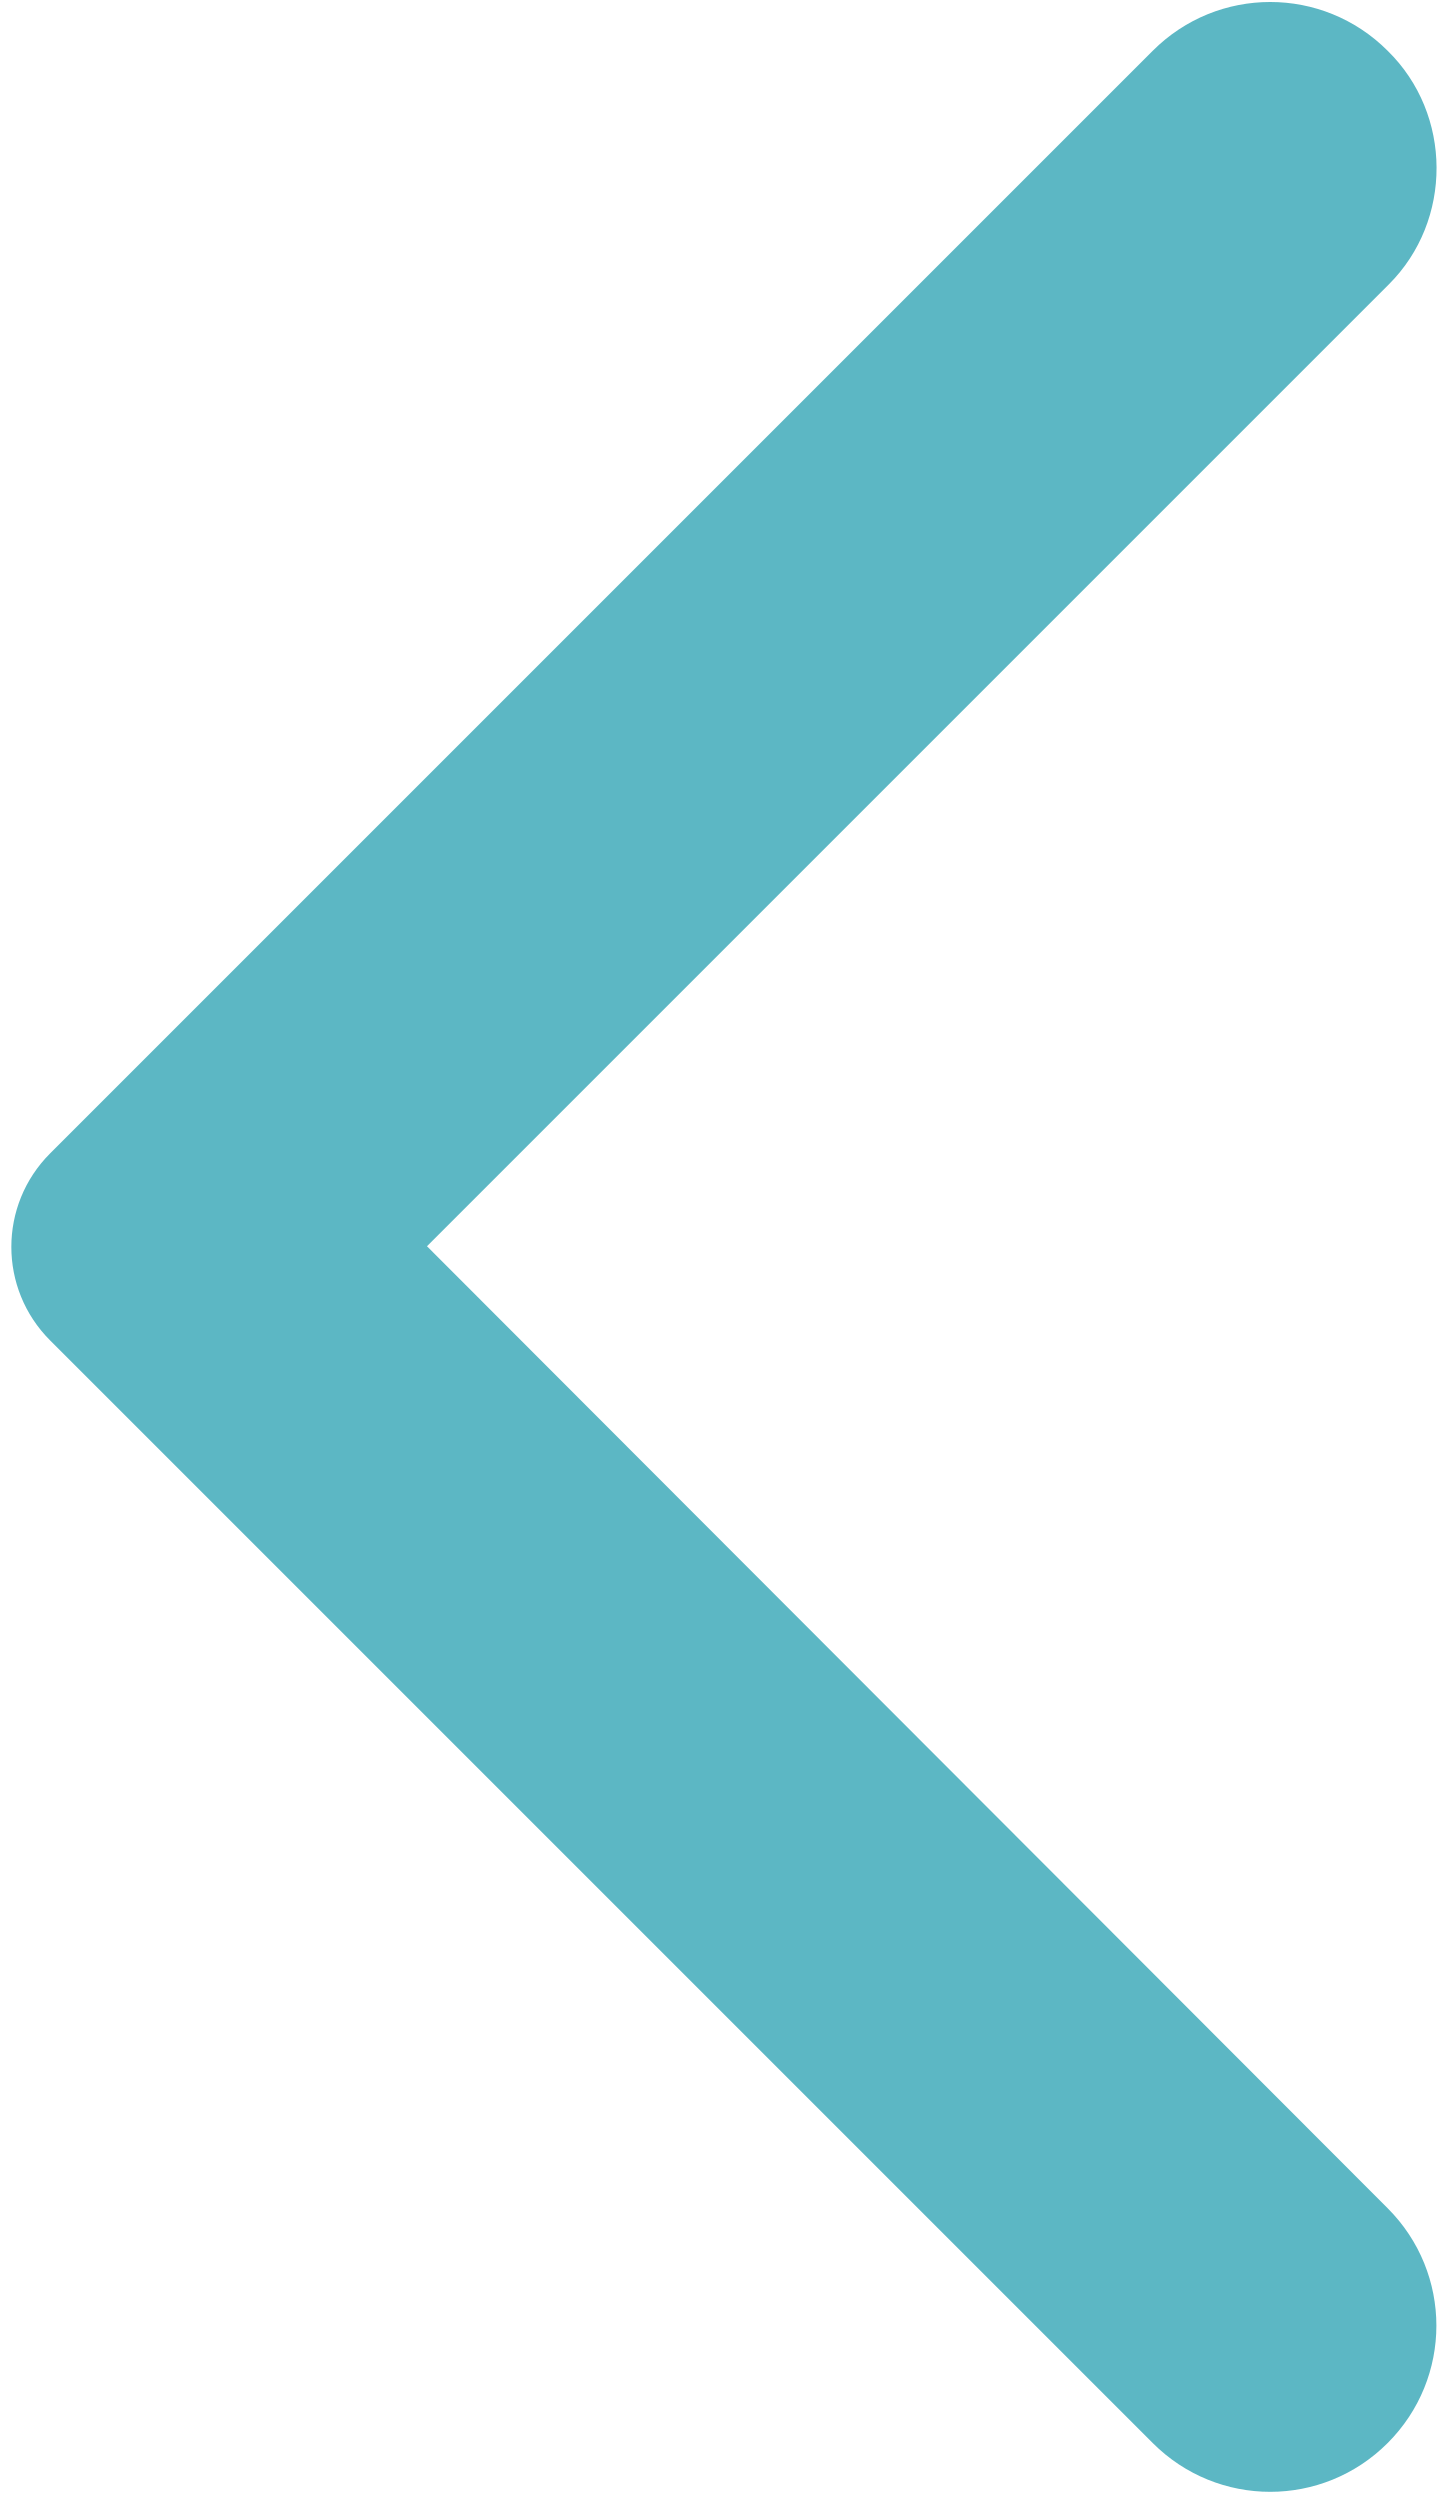
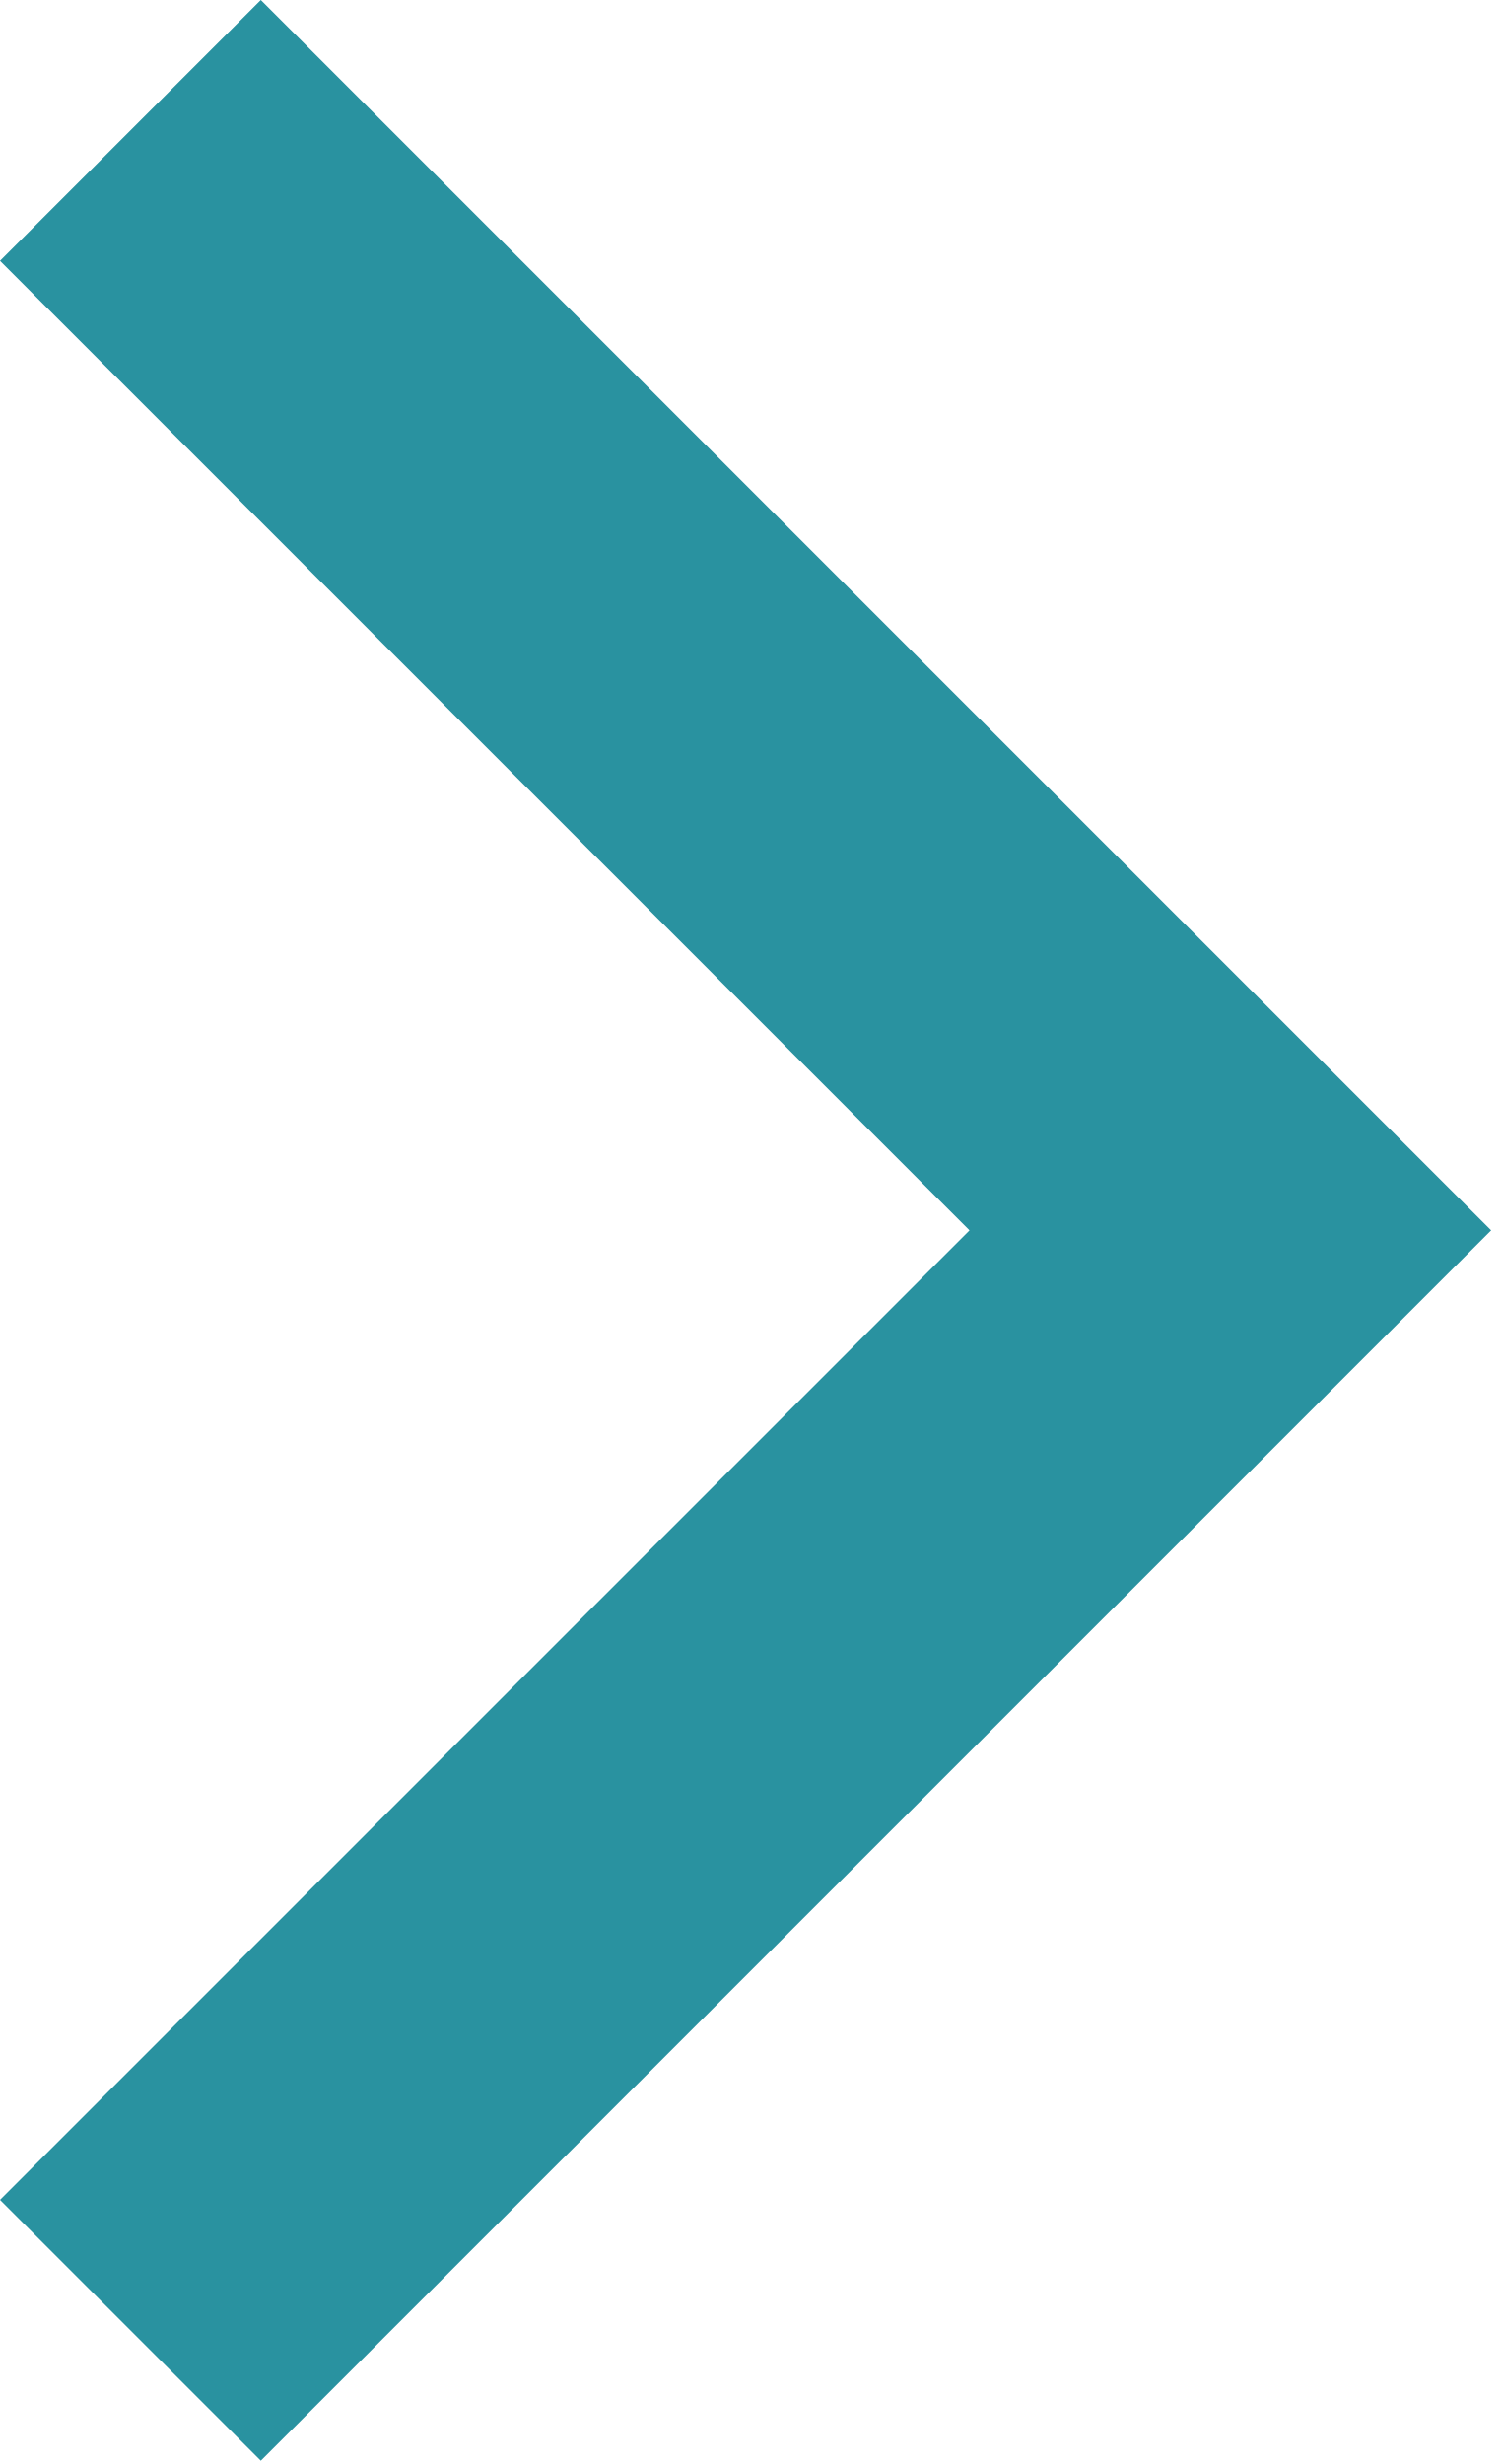
- <svg xmlns="http://www.w3.org/2000/svg" width="92" height="159" viewBox="0 0 92 159" fill="none">
-   <path d="M88.253 3.228C84.118 -0.907 77.451 -0.907 73.316 3.228L3.19 73.354C-0.101 76.645 -0.101 81.962 3.19 85.253L73.316 155.379C77.451 159.514 84.118 159.514 88.253 155.379C92.388 151.244 92.388 144.577 88.253 140.442L27.156 79.261L88.337 18.08C92.388 14.03 92.388 7.279 88.253 3.228Z" fill="#5CB7C4" />
+ <svg xmlns="http://www.w3.org/2000/svg" width="103" height="169" viewBox="0 0 103 169" fill="none">
+   <path d="M0 17.89L66.497 84.388L0 150.885L17.89 168.775L102.278 84.388L17.89 0L0 17.89Z" fill="#2992A0" />
</svg>
